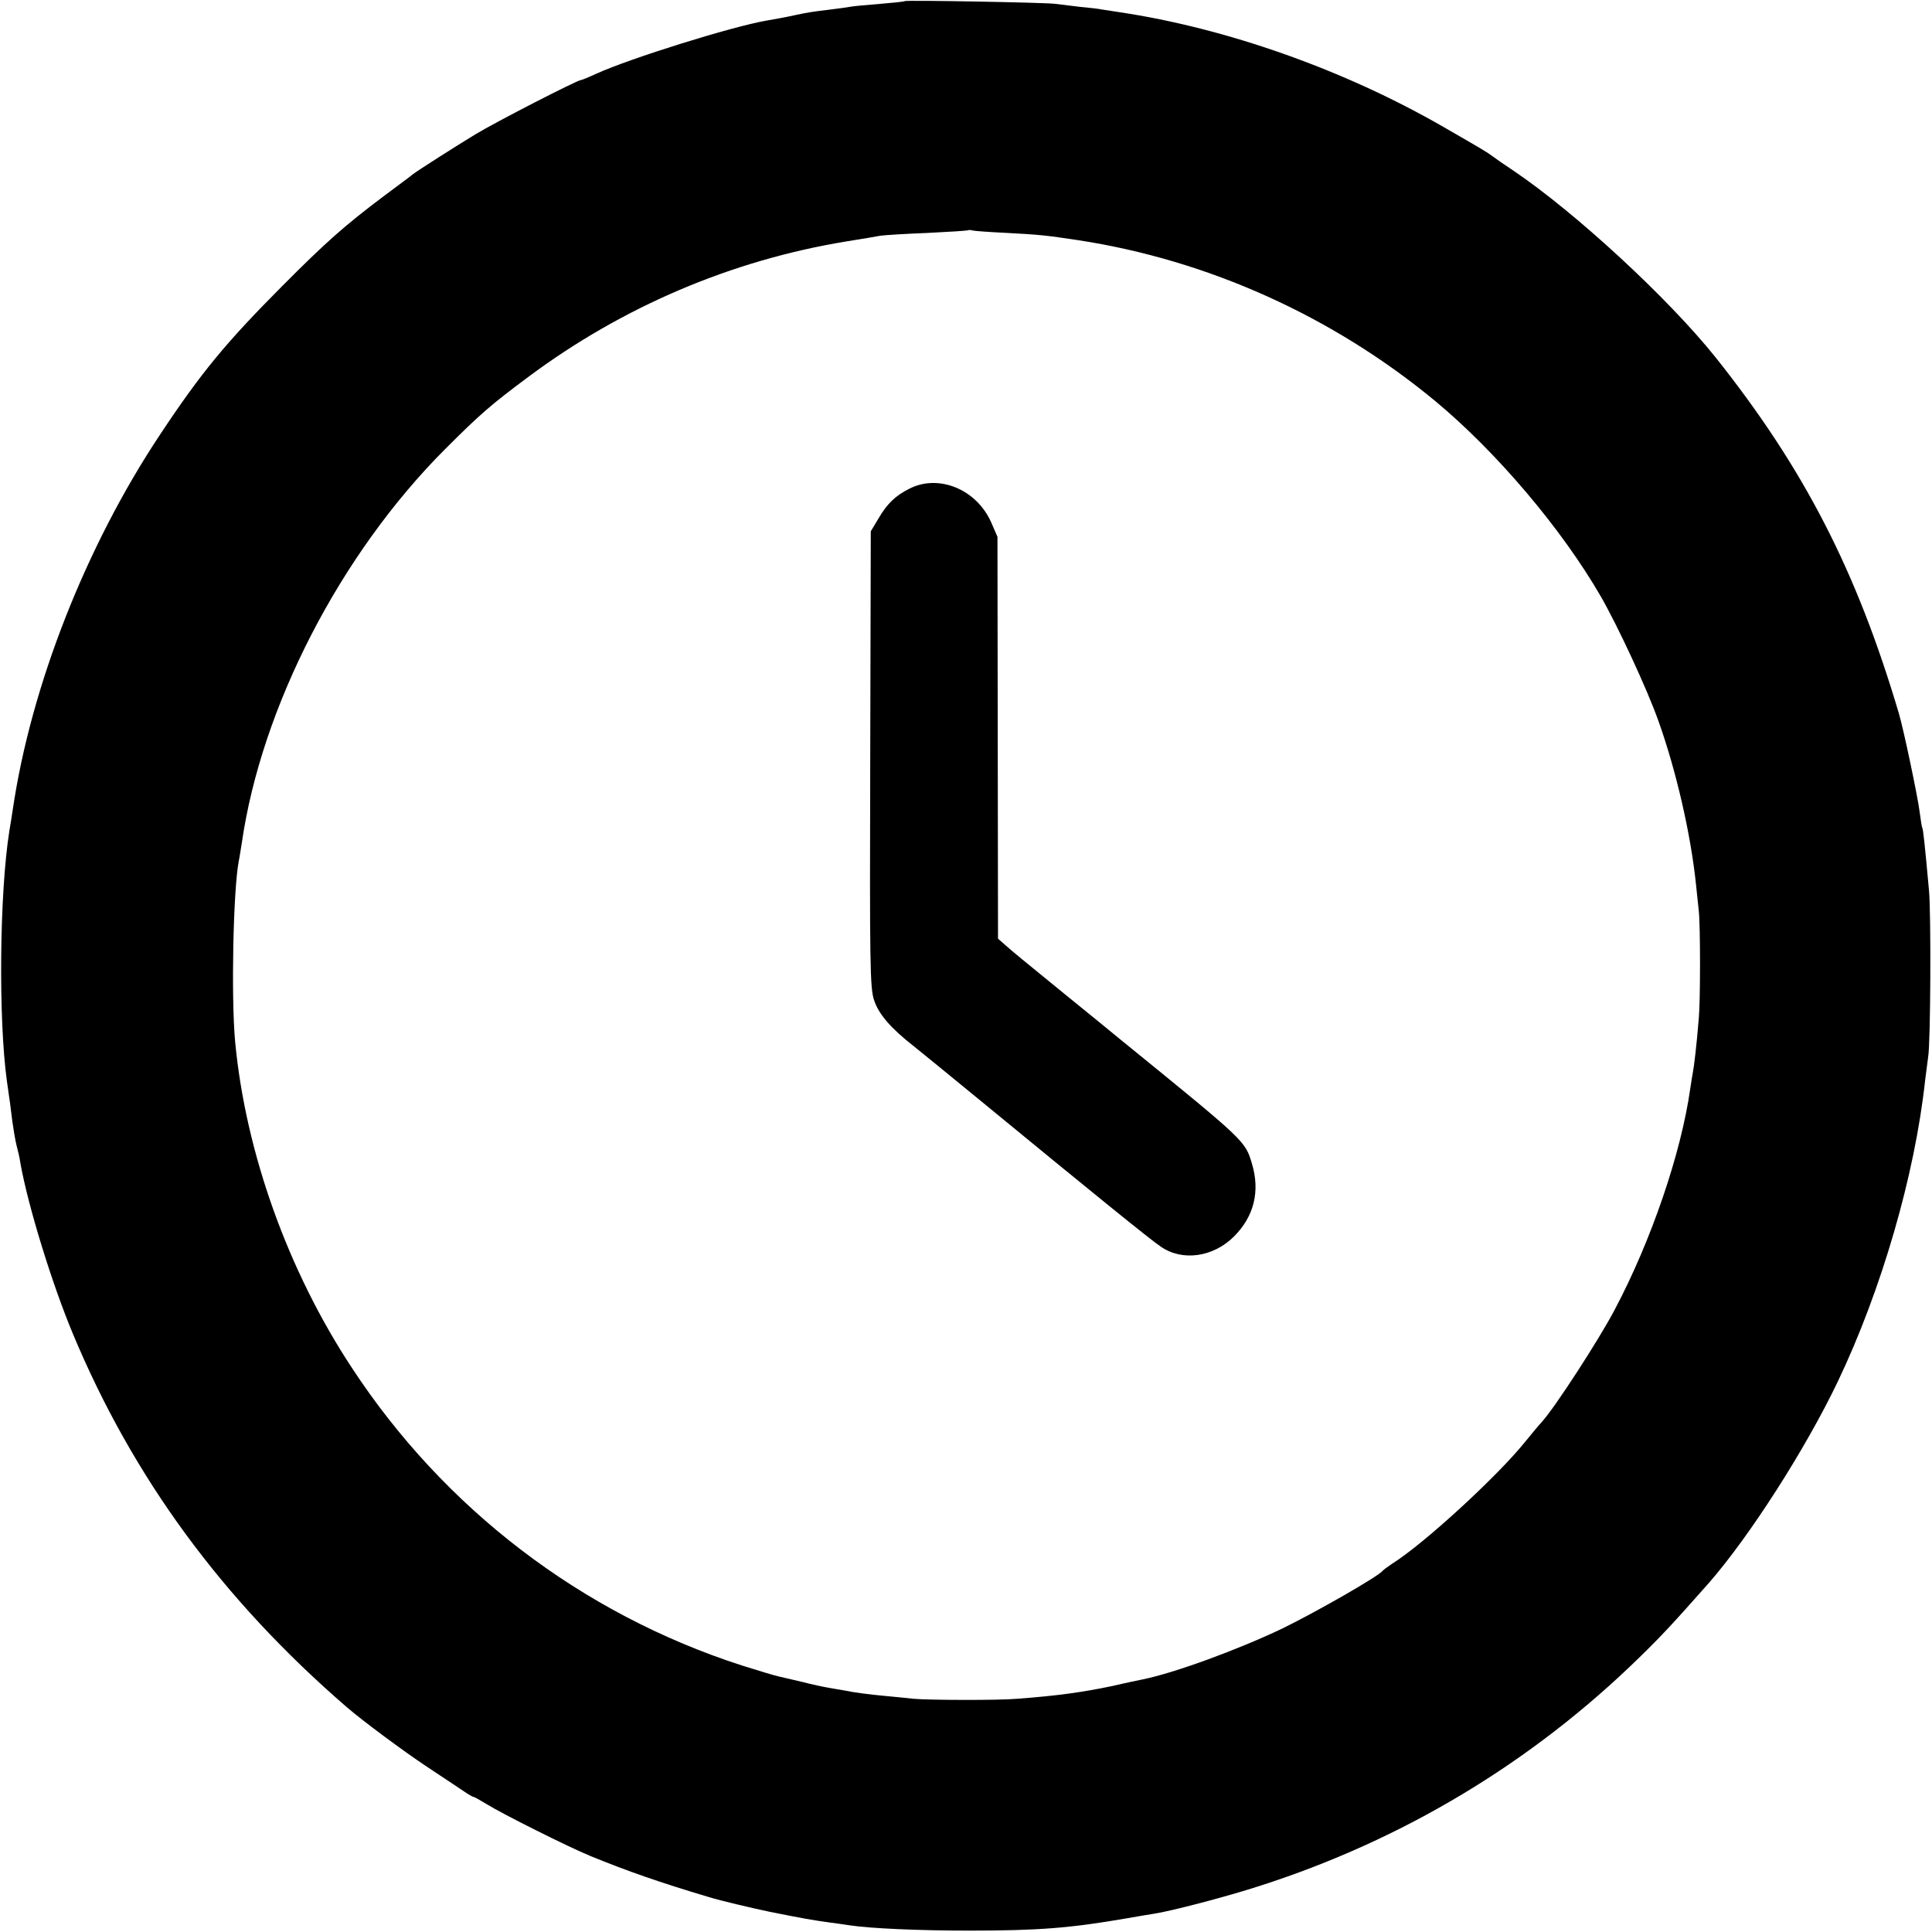
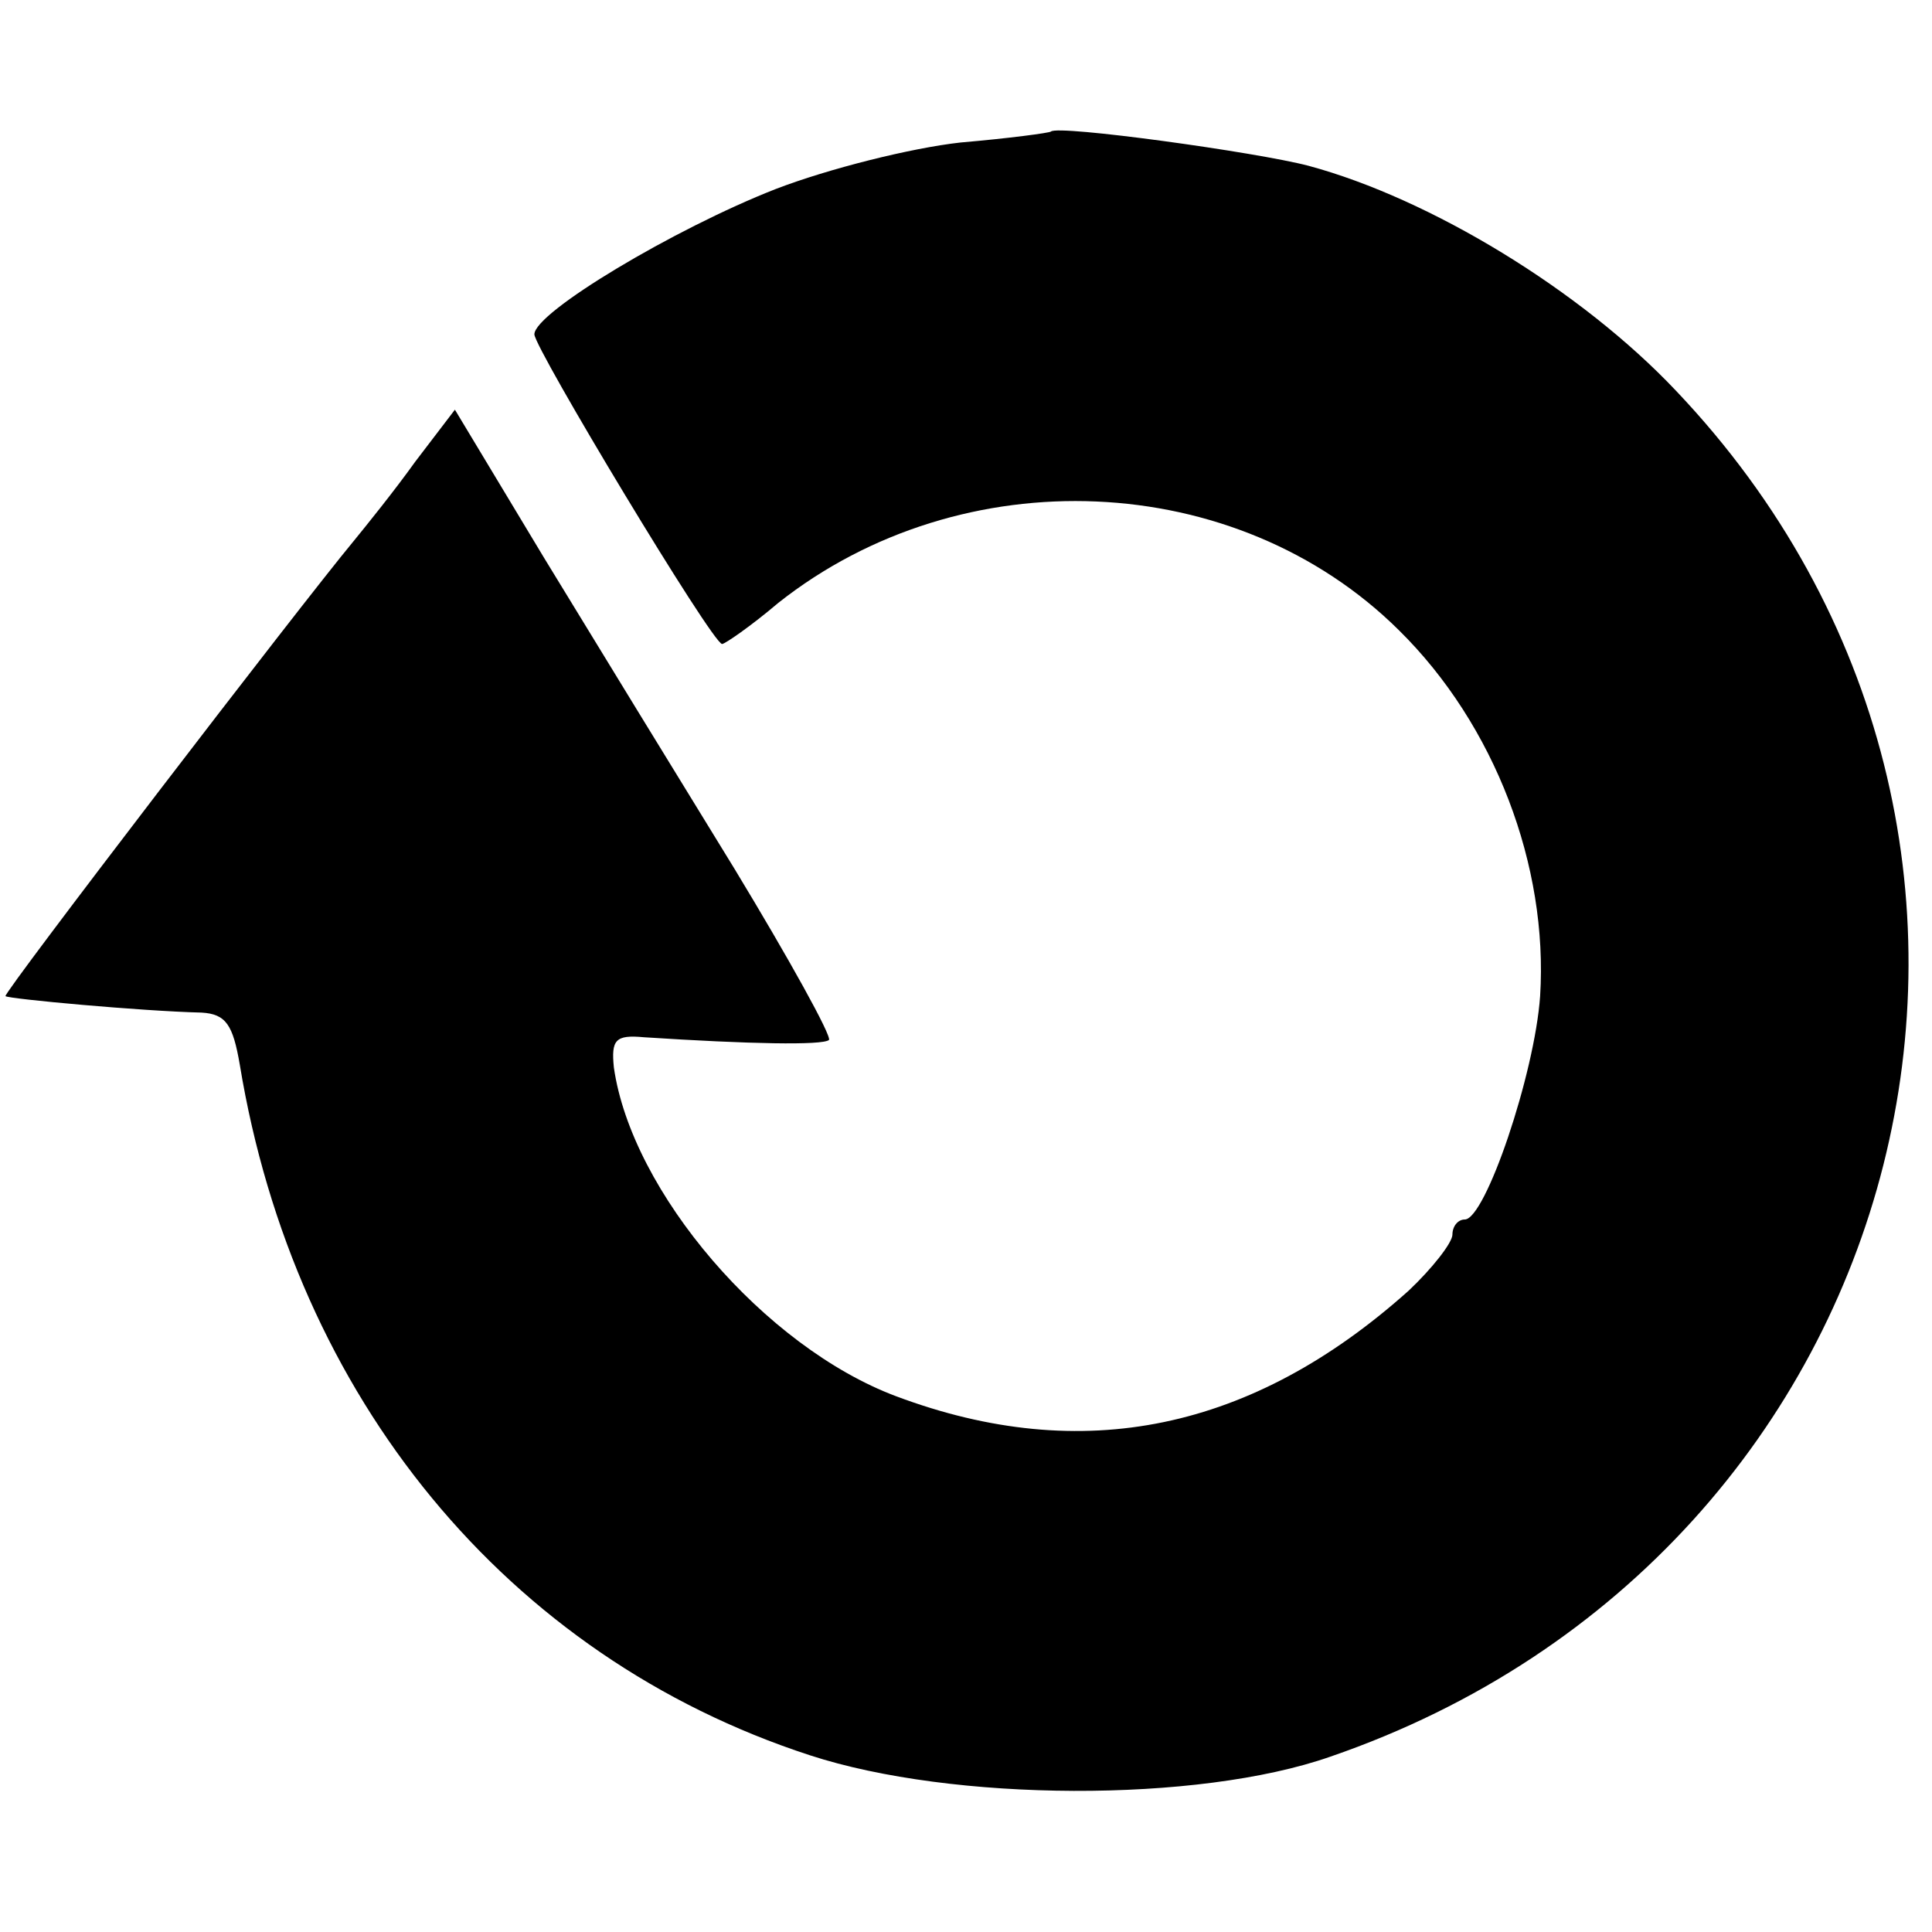
- <svg xmlns="http://www.w3.org/2000/svg" version="1.0" width="700pt" height="700pt" viewBox="0 0 700 700" preserveAspectRatio="xMidYMid meet">
-   <g transform="translate(0,700) scale(0.1,-0.1)" fill="#000000" stroke="none">
-     <path d="M3278 6996 c-1 -2 -42 -6 -89 -10 -47 -4 -95 -8 -105 -10 -10 -2 -46 -7 -79 -11 -59 -7 -79 -10 -125 -20 -36 -8 -71 -14 -105 -20 -129 -23 -490 -136 -612 -191 -28 -13 -55 -24 -58 -24 -13 0 -309 -152 -383 -197 -74 -45 -206 -129 -227 -145 -5 -5 -53 -40 -105 -79 -141 -106 -210 -167 -370 -328 -201 -202 -292 -312 -439 -534 -269 -404 -469 -912 -535 -1362 -2 -16 -8 -50 -12 -75 -36 -226 -40 -683 -9 -907 10 -67 14 -99 20 -148 4 -27 10 -66 15 -85 5 -19 12 -48 14 -65 28 -156 114 -435 189 -615 218 -523 542 -965 993 -1355 58 -50 202 -157 289 -215 44 -29 99 -66 122 -81 23 -16 44 -29 47 -29 4 0 25 -12 48 -26 54 -34 295 -155 378 -189 132 -54 249 -95 430 -149 39 -12 153 -39 215 -52 135 -27 153 -30 224 -40 25 -3 57 -8 71 -10 73 -11 248 -19 430 -19 254 0 367 9 575 45 33 6 76 13 95 16 66 10 267 63 381 100 522 167 989 448 1378 828 83 81 121 122 252 270 147 168 351 486 468 731 158 331 279 748 316 1090 4 33 9 71 11 85 9 47 11 525 3 605 -15 165 -21 220 -24 225 -2 3 -6 30 -10 60 -7 55 -58 298 -75 355 -153 517 -344 888 -664 1290 -171 214 -508 525 -733 677 -32 21 -65 44 -74 51 -20 15 -38 26 -179 107 -359 207 -786 358 -1175 416 -27 4 -57 9 -65 10 -8 2 -42 6 -76 9 -33 4 -74 9 -90 11 -33 5 -540 14 -546 10z m372 -840 c115 -6 142 -9 255 -26 472 -72 924 -276 1295 -583 223 -185 459 -464 600 -708 61 -106 168 -336 208 -449 65 -181 118 -412 137 -595 3 -27 7 -70 10 -95 6 -55 6 -328 0 -390 -8 -99 -17 -172 -21 -193 -2 -12 -7 -40 -10 -62 -33 -233 -141 -550 -274 -801 -58 -110 -216 -353 -262 -404 -13 -14 -41 -48 -63 -75 -99 -123 -364 -367 -480 -440 -16 -11 -32 -22 -35 -26 -16 -21 -246 -152 -365 -210 -162 -77 -391 -161 -506 -184 -9 -2 -59 -12 -110 -24 -106 -22 -196 -35 -344 -46 -68 -6 -320 -5 -375 0 -25 3 -70 7 -100 10 -66 6 -116 13 -150 20 -14 2 -40 7 -58 10 -18 3 -61 12 -95 21 -34 8 -73 17 -86 20 -14 3 -74 21 -134 40 -579 187 -1077 567 -1412 1078 -232 352 -385 780 -423 1181 -15 163 -7 549 13 655 3 13 7 42 11 65 71 494 358 1049 737 1428 127 127 165 160 302 262 341 254 736 422 1150 490 55 9 111 18 125 21 14 2 90 7 170 10 80 4 147 8 148 10 2 1 9 1 15 -1 7 -2 64 -6 127 -9z" />
-     <path d="M3296 5230 c-52 -26 -82 -55 -114 -110 l-27 -45 -2 -825 c-2 -744 -1 -830 14 -874 17 -51 60 -101 143 -166 24 -19 134 -109 245 -200 393 -323 617 -505 651 -527 78 -54 190 -38 265 37 73 73 95 164 65 264 -25 83 -22 80 -472 446 -50 41 -138 113 -195 159 -165 134 -202 165 -228 188 l-25 22 -1 728 -1 728 -23 53 c-53 119 -189 175 -295 122z" />
+ <svg xmlns="http://www.w3.org/2000/svg" version="1.0" width="141pt" height="141pt" viewBox="0 0 141 141" preserveAspectRatio="xMidYMid meet">
+   <g transform="translate(0,141) scale(0.1,-0.1)" fill="#000000" stroke="none">
+     <path d="M767 1314 c-1 -1 -31 -5 -66 -8 -36 -4 -96 -19 -135 -34 -74 -29 -176 -90 -176 -106 0 -10 130 -226 137 -226 2 0 21 13 41 30 134 106 334 98 453 -20 70 -69 109 -172 103 -267 -4 -57 -40 -163 -55 -163 -5 0 -9 -5 -9 -11 0 -6 -15 -25 -32 -41 -114 -102 -238 -128 -374 -77 -96 36 -193 149 -206 240 -2 20 1 24 22 22 77 -5 130 -6 135 -2 2 3 -29 59 -69 125 -40 65 -103 168 -139 227 l-65 108 -29 -38 c-15 -21 -36 -47 -45 -58 -39 -47 -256 -330 -254 -332 2 -2 100 -11 143 -12 18 -1 23 -9 28 -38 40 -243 195 -432 416 -504 104 -34 283 -35 380 -1 430 148 562 671 252 997 -69 73 -179 140 -268 164 -38 10 -183 30 -188 25z" />
  </g>
</svg>
